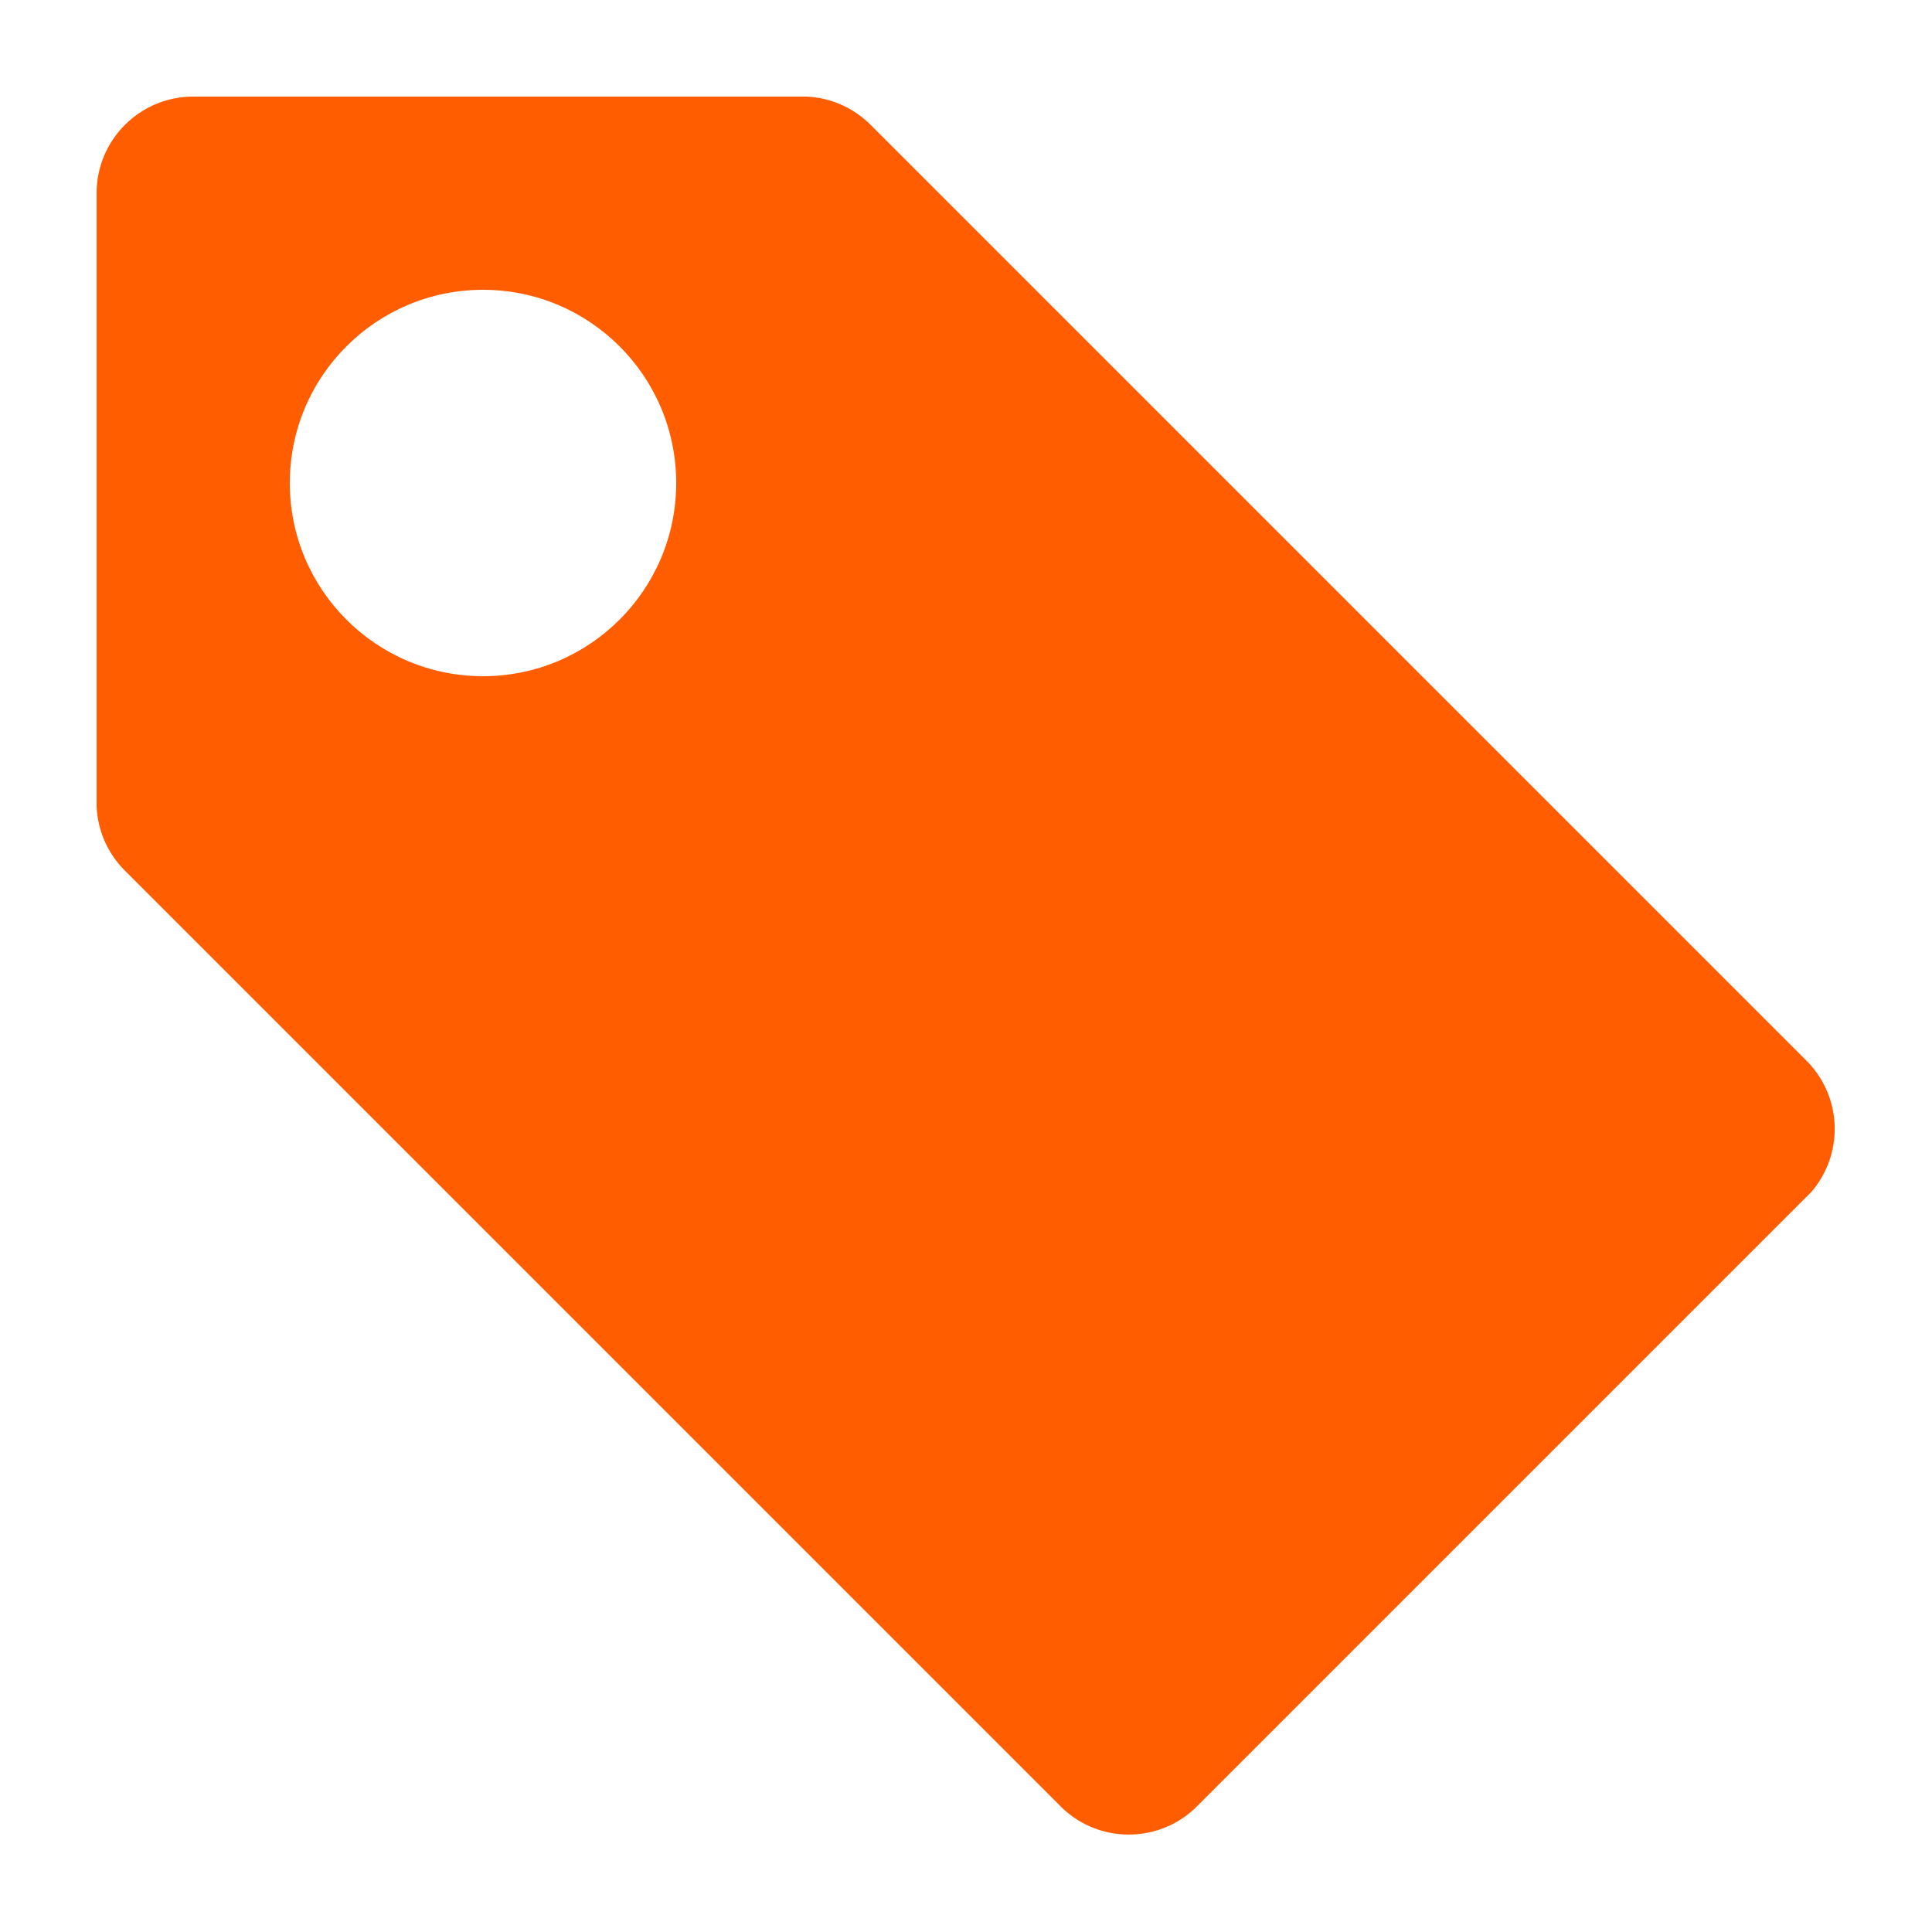
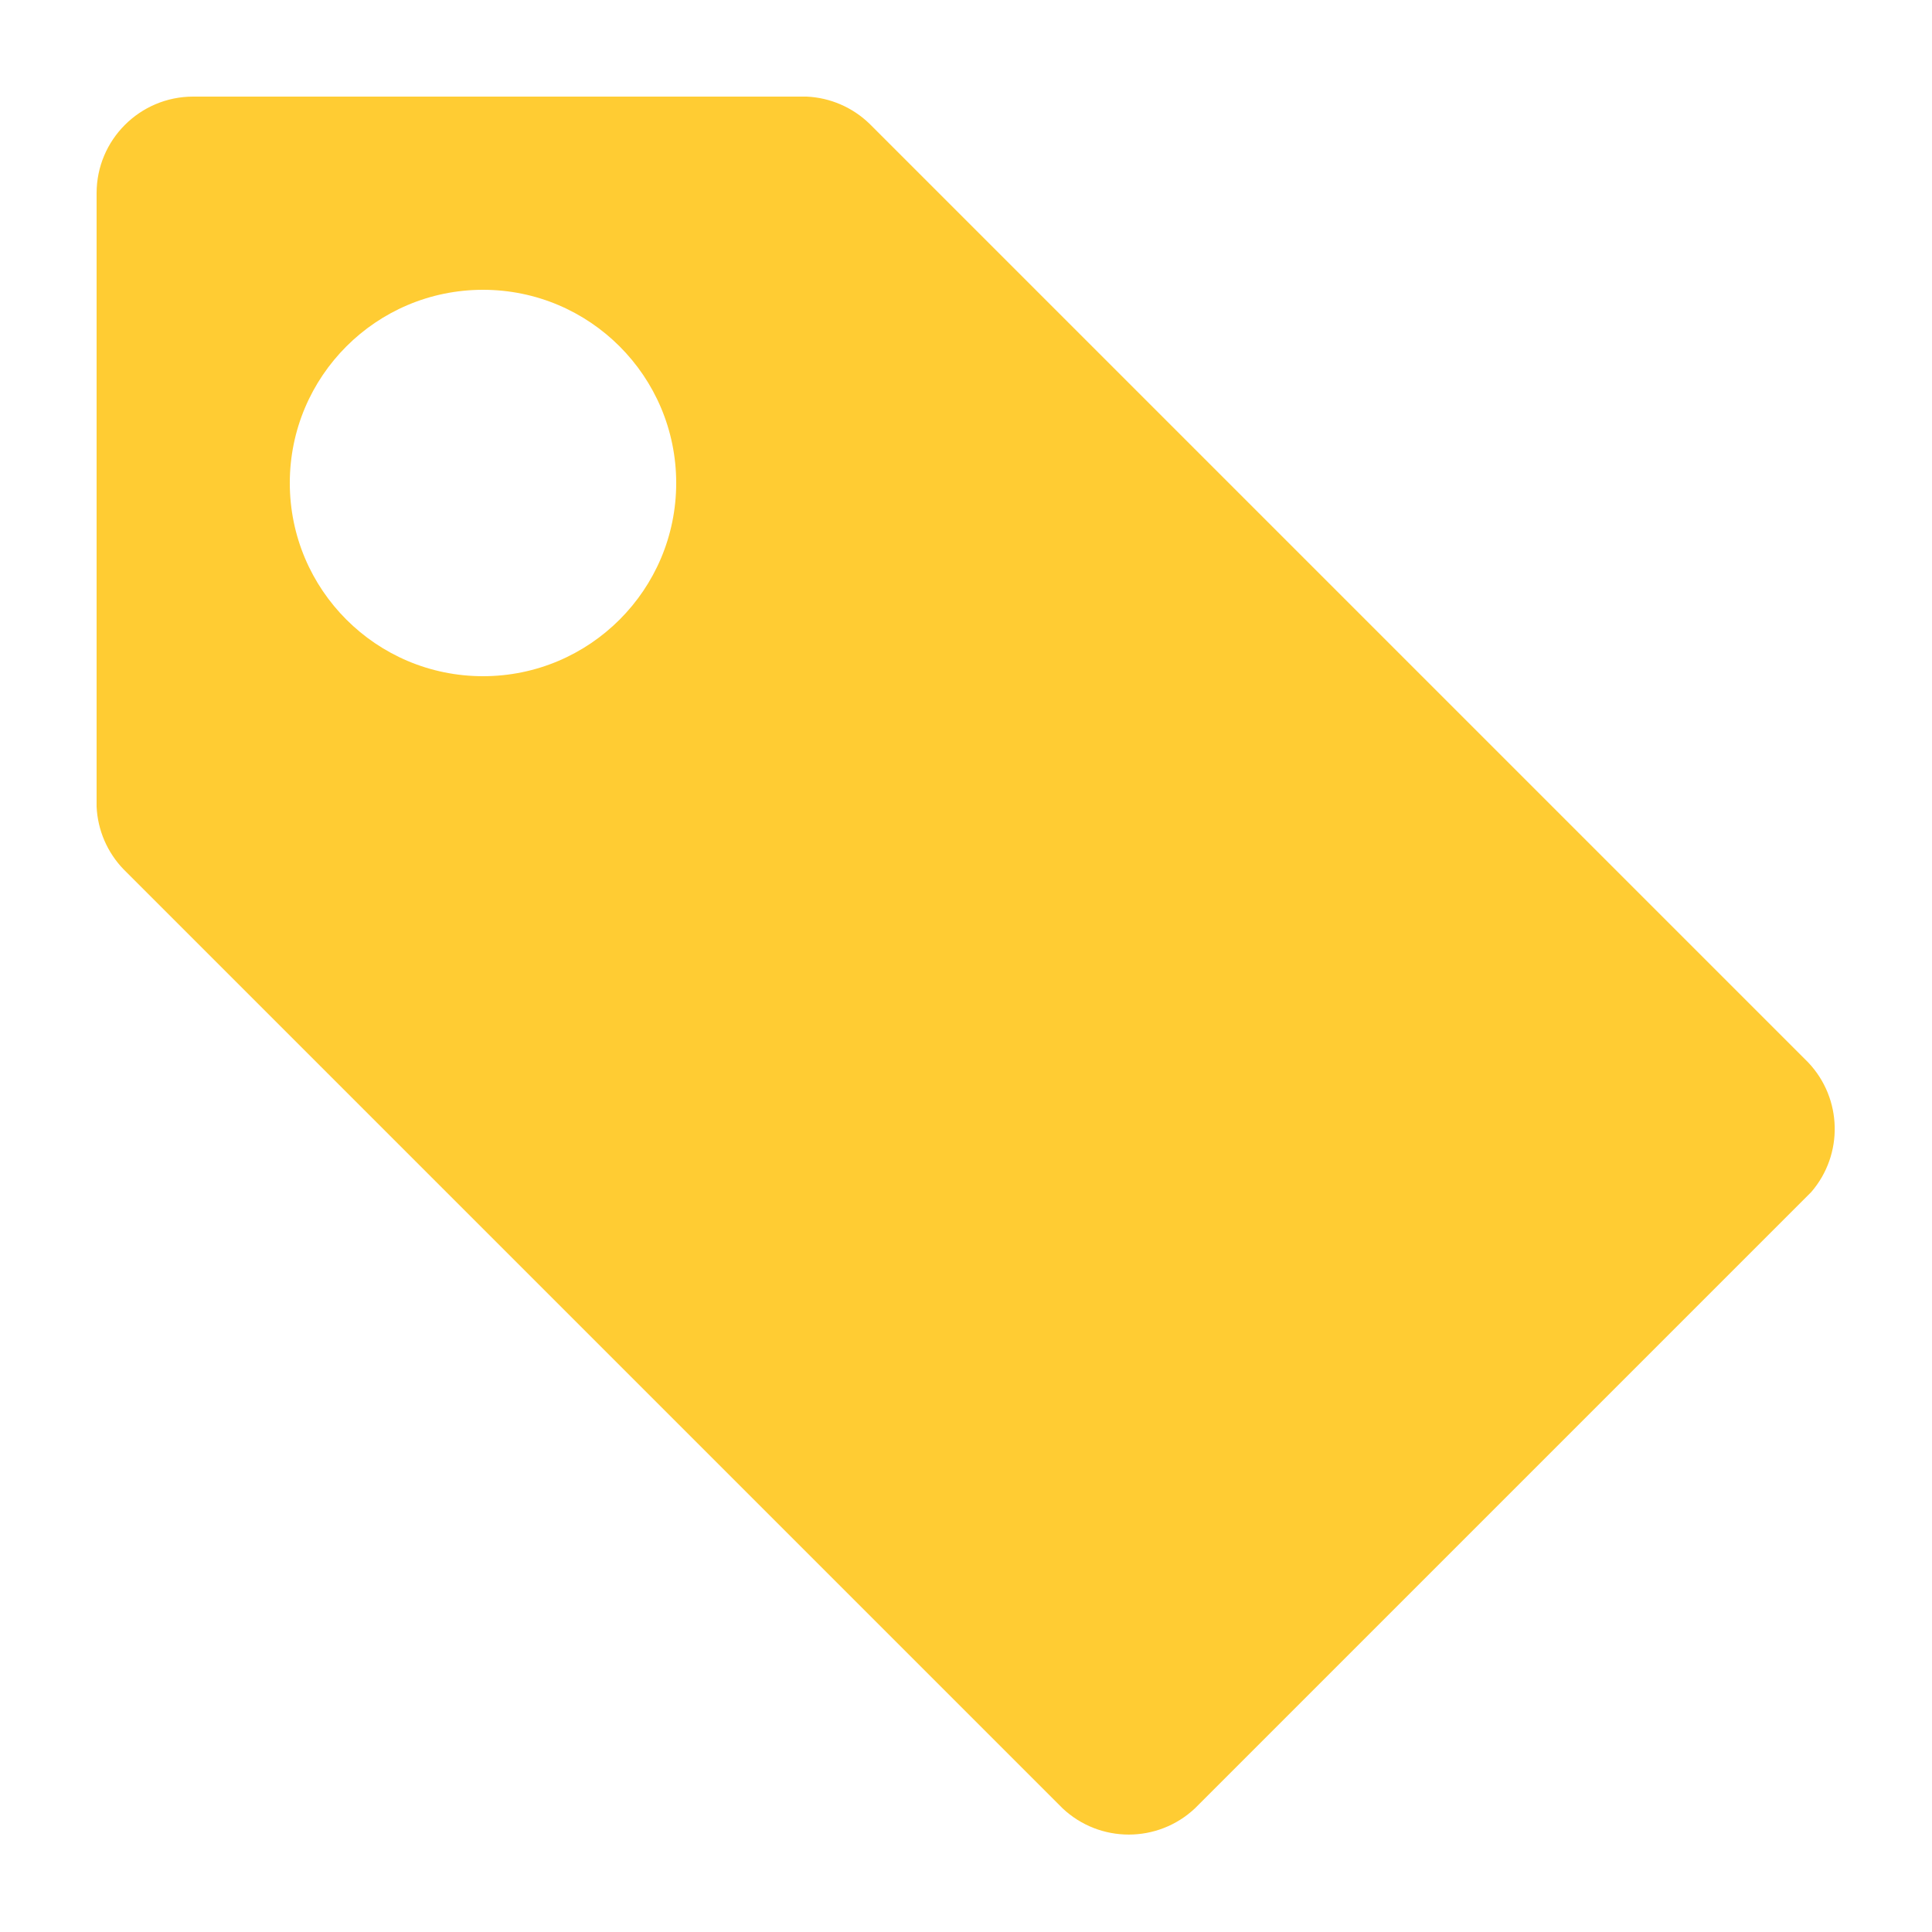
<svg xmlns="http://www.w3.org/2000/svg" width="20" height="20" viewBox="0 0 20 20">
-   <path fill="#ff5d00" d="M18.72 11L9 1.28A1 1 0 0 0 8.35 1H2a1 1 0 0 0-1 1v6.35a1 1 0 0 0 .28.65L11 18.72a1 1 0 0 0 1.37 0l6.38-6.38a1 1 0 0 0-.03-1.34zM5 7a2 2 0 1 1 2-2 2 2 0 0 1-2 2z" />
+   <path fill="#fc3" d="M18.72 11L9 1.28A1 1 0 0 0 8.35 1H2a1 1 0 0 0-1 1v6.35a1 1 0 0 0 .28.65L11 18.72a1 1 0 0 0 1.37 0l6.38-6.38a1 1 0 0 0-.03-1.34zM5 7a2 2 0 1 1 2-2 2 2 0 0 1-2 2z" />
</svg>
